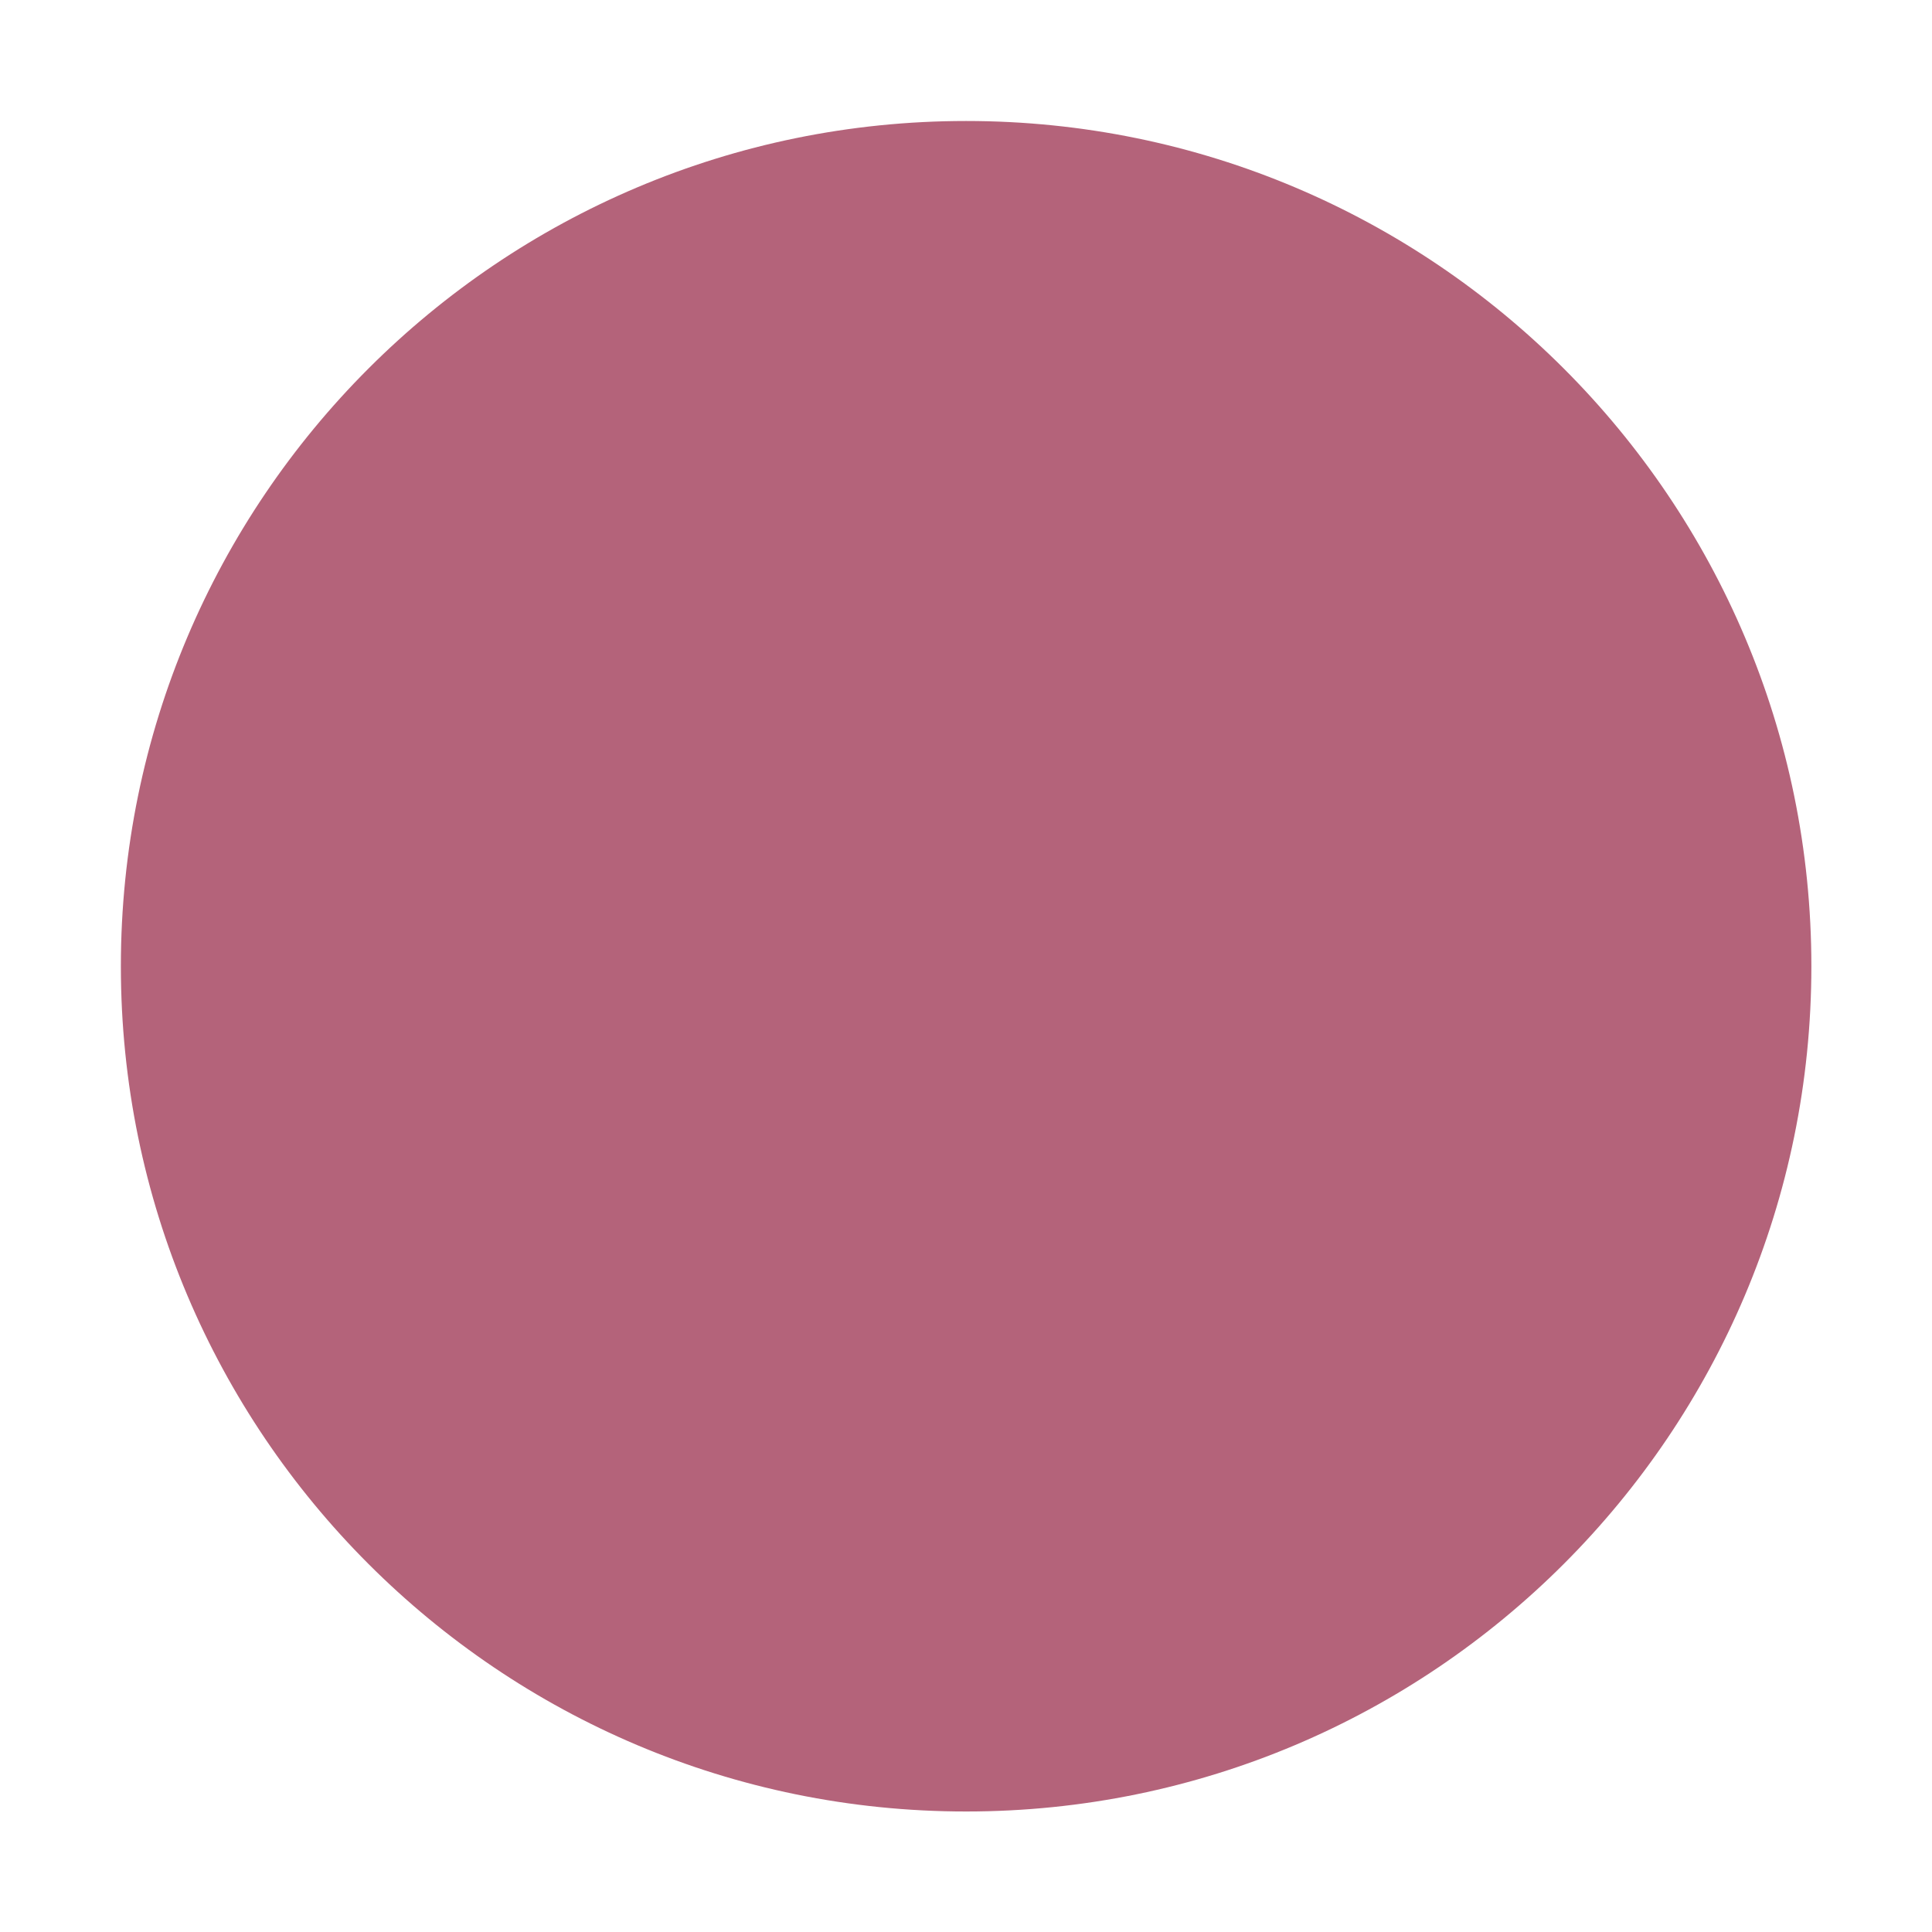
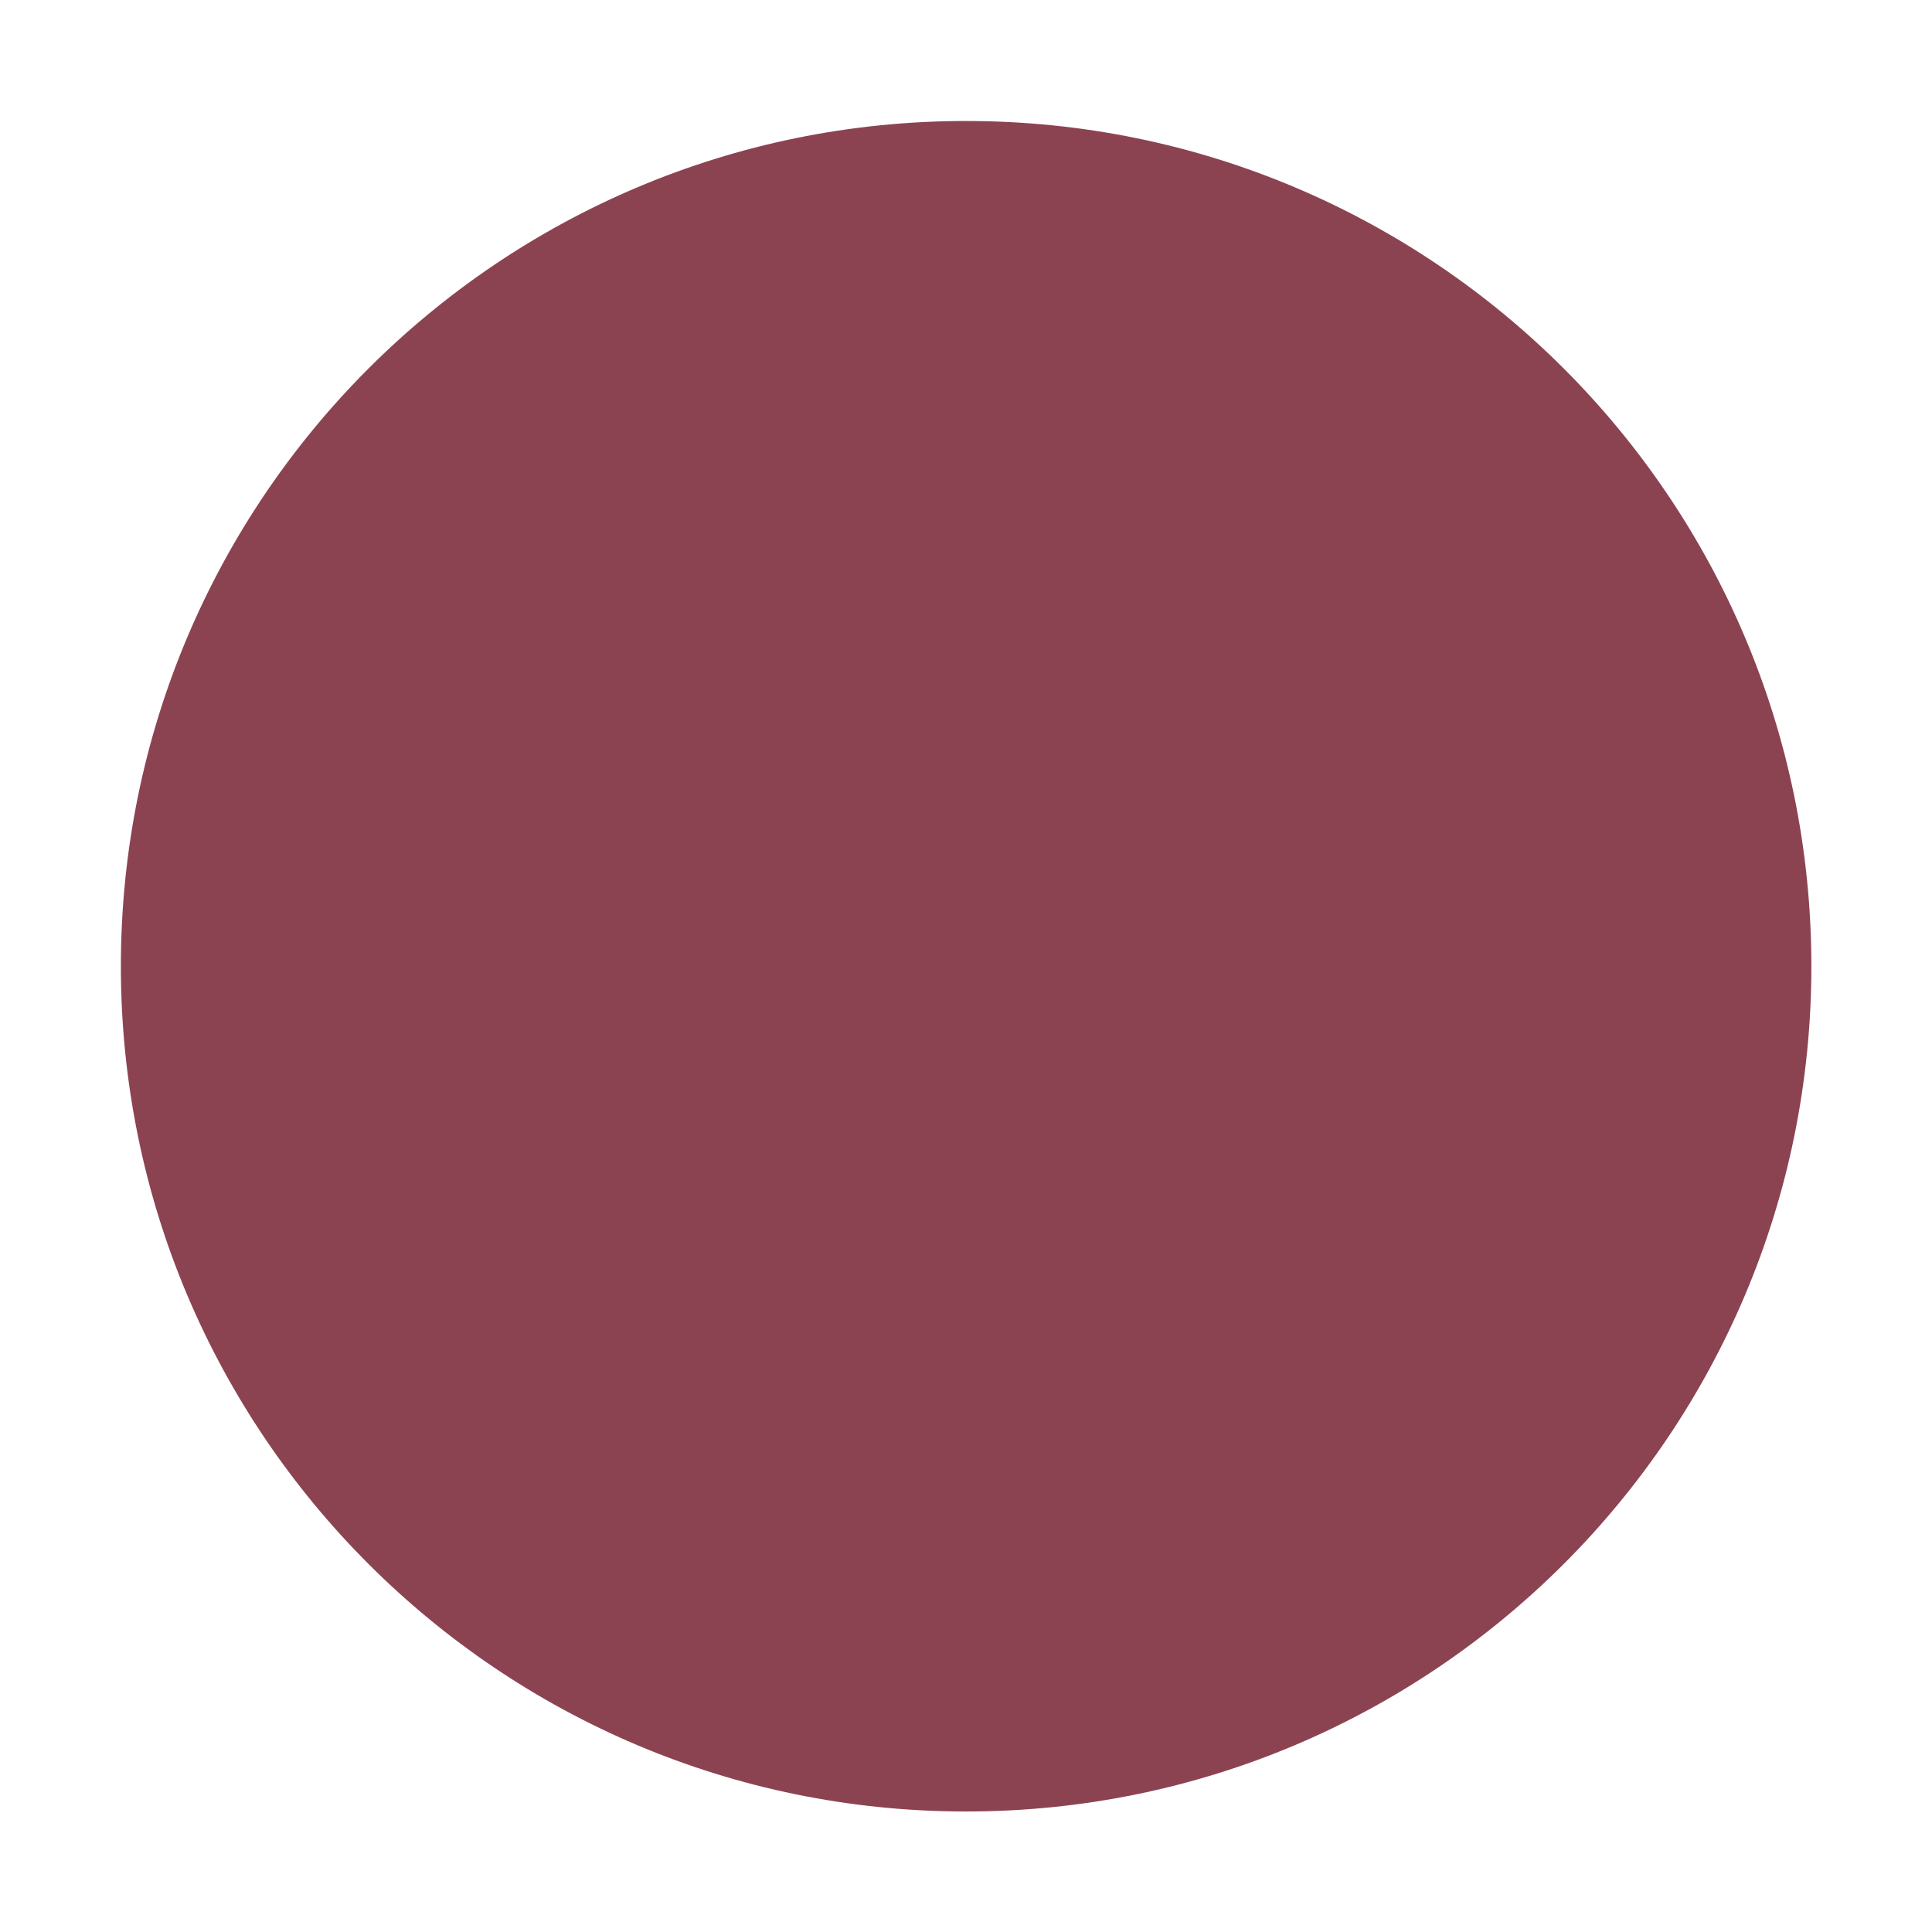
<svg xmlns="http://www.w3.org/2000/svg" width="16" height="16" version="1.1" id="svg6">
  <defs id="defs10" />
-   <path d="m8.001 15.002c3.866 0 7-3.134 7-7 0-3.866-3.134-7-7-7-3.866 0-7 3.134-7 7 0 3.866 3.134 7 7 7" fill="#e9524a" fill-rule="evenodd" id="path2" style="fill:#b4637a;fill-opacity:1" />
+   <path d="m8.001 15.002c3.866 0 7-3.134 7-7 0-3.866-3.134-7-7-7-3.866 0-7 3.134-7 7 0 3.866 3.134 7 7 7" fill="#e9524a" fill-rule="evenodd" id="path2" style="fill:#8c4351;fill-opacity:1" />
</svg>
